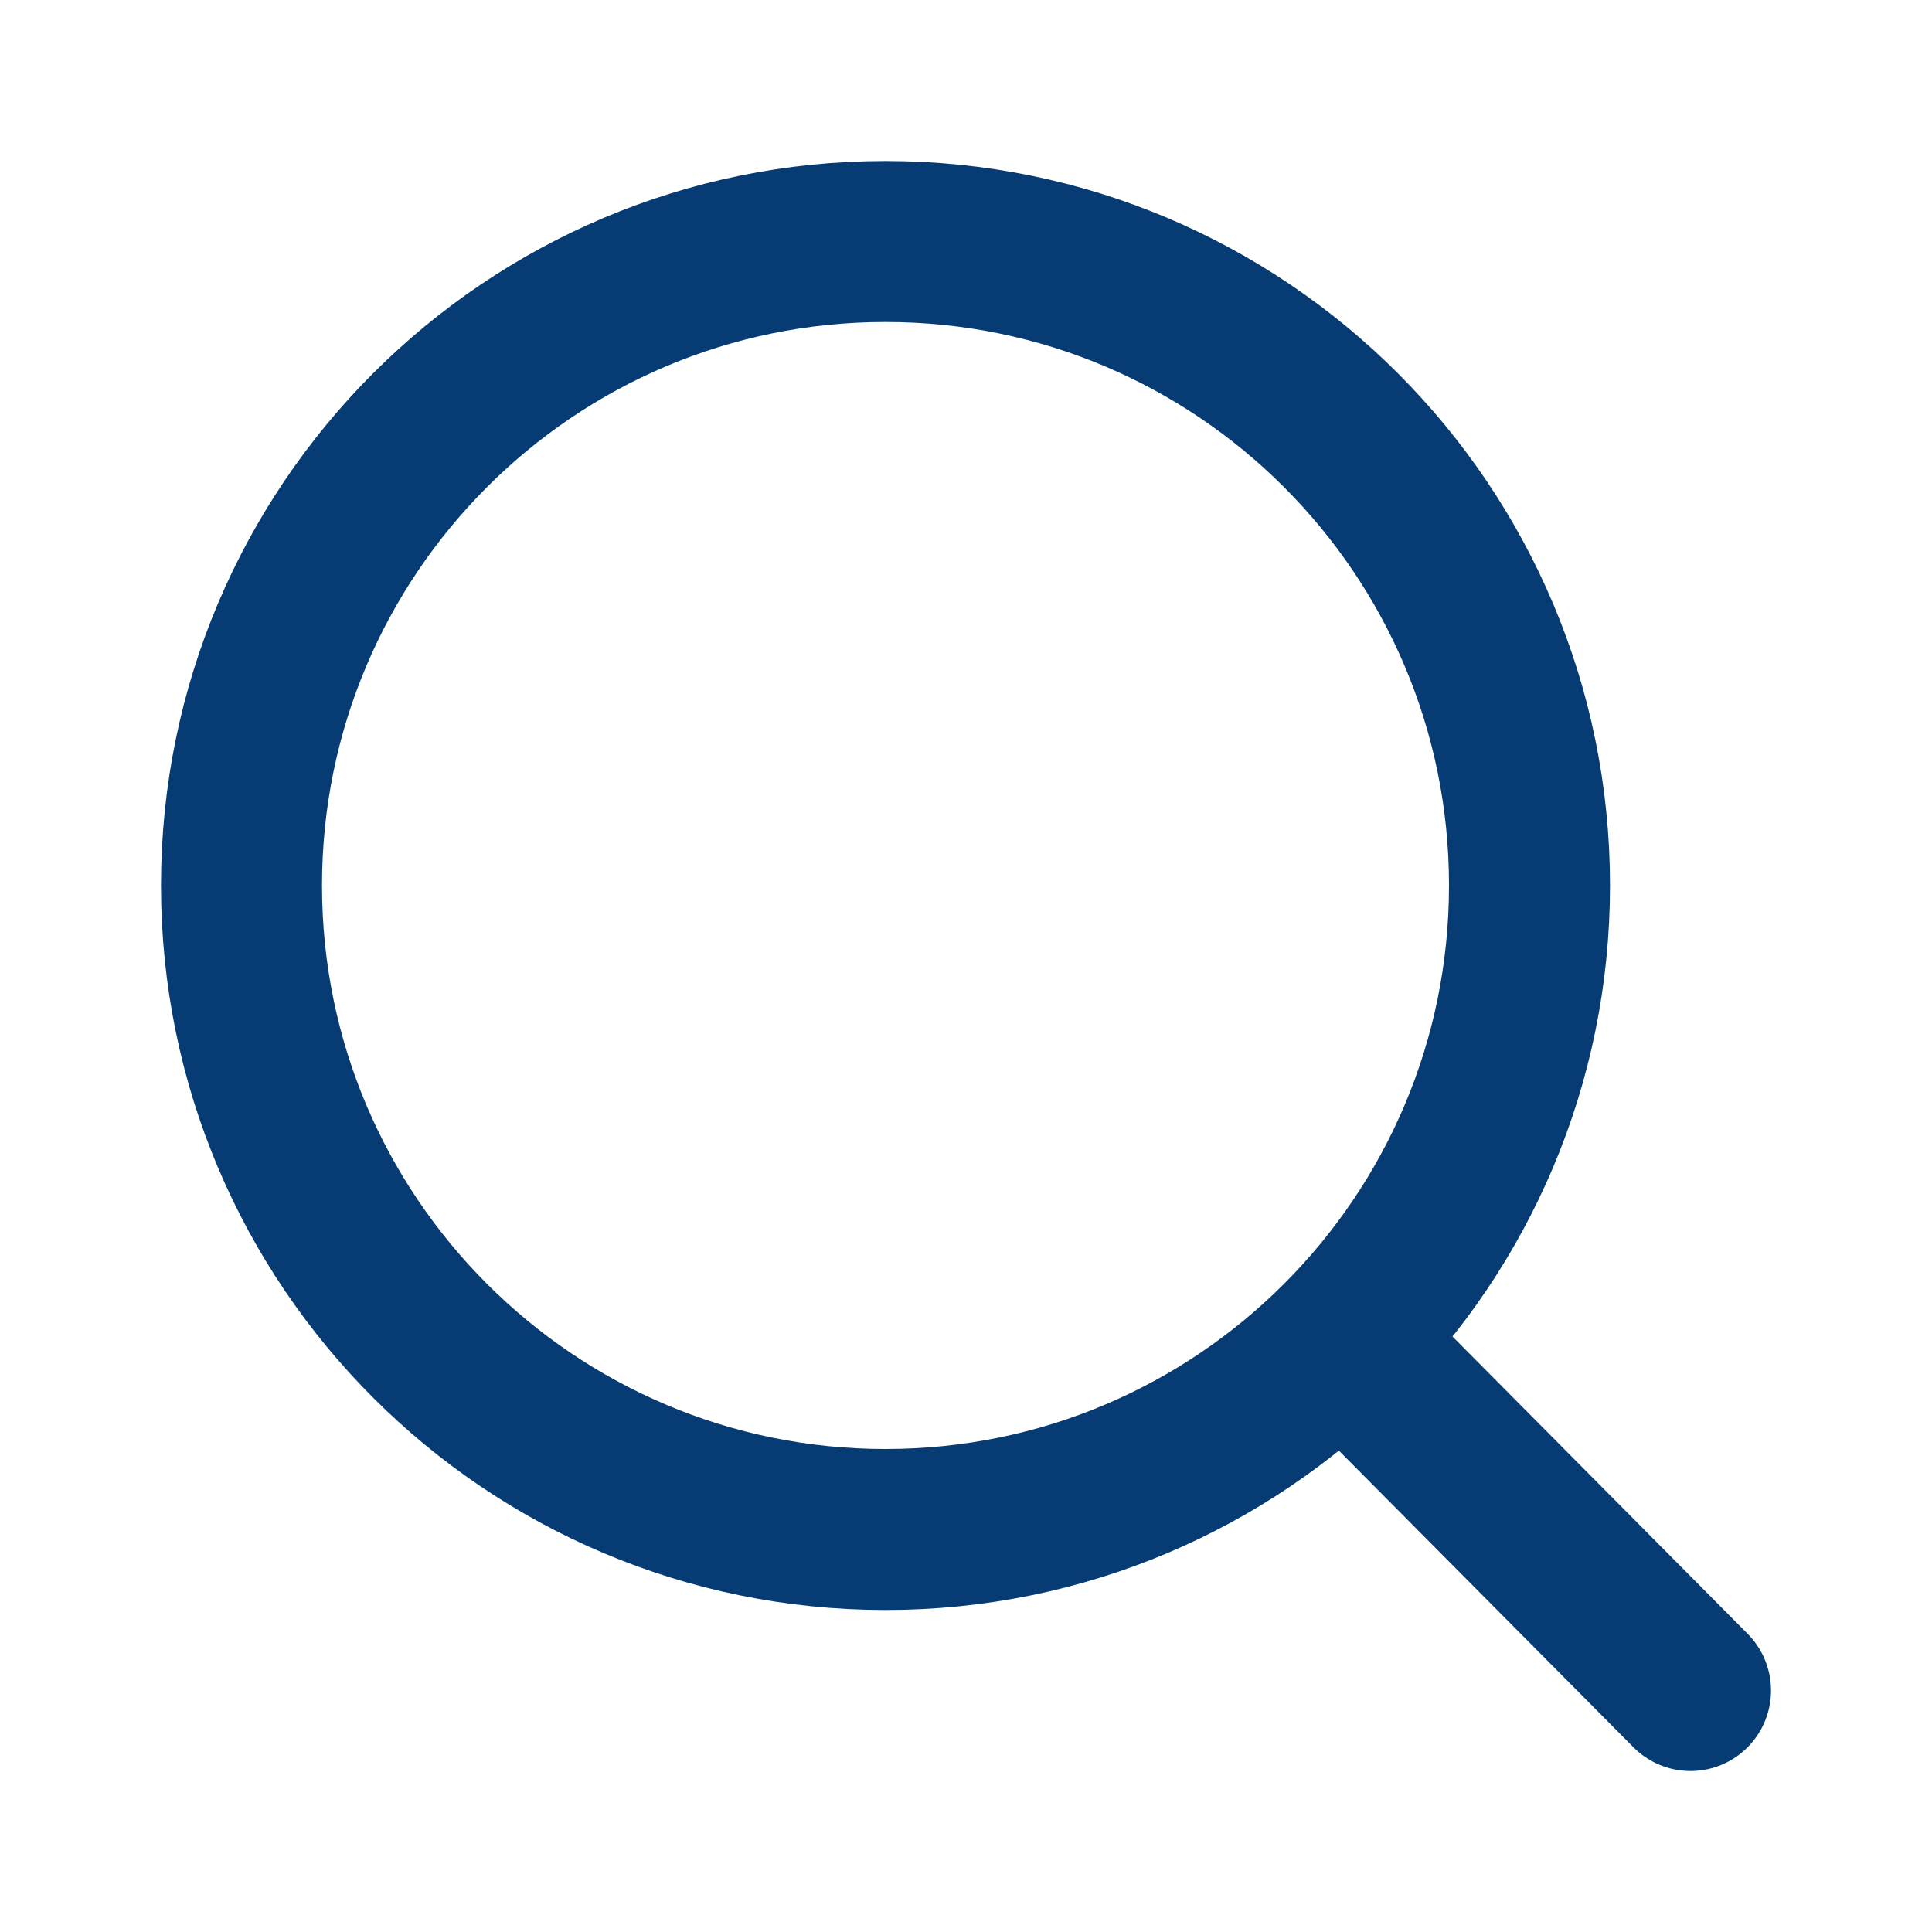
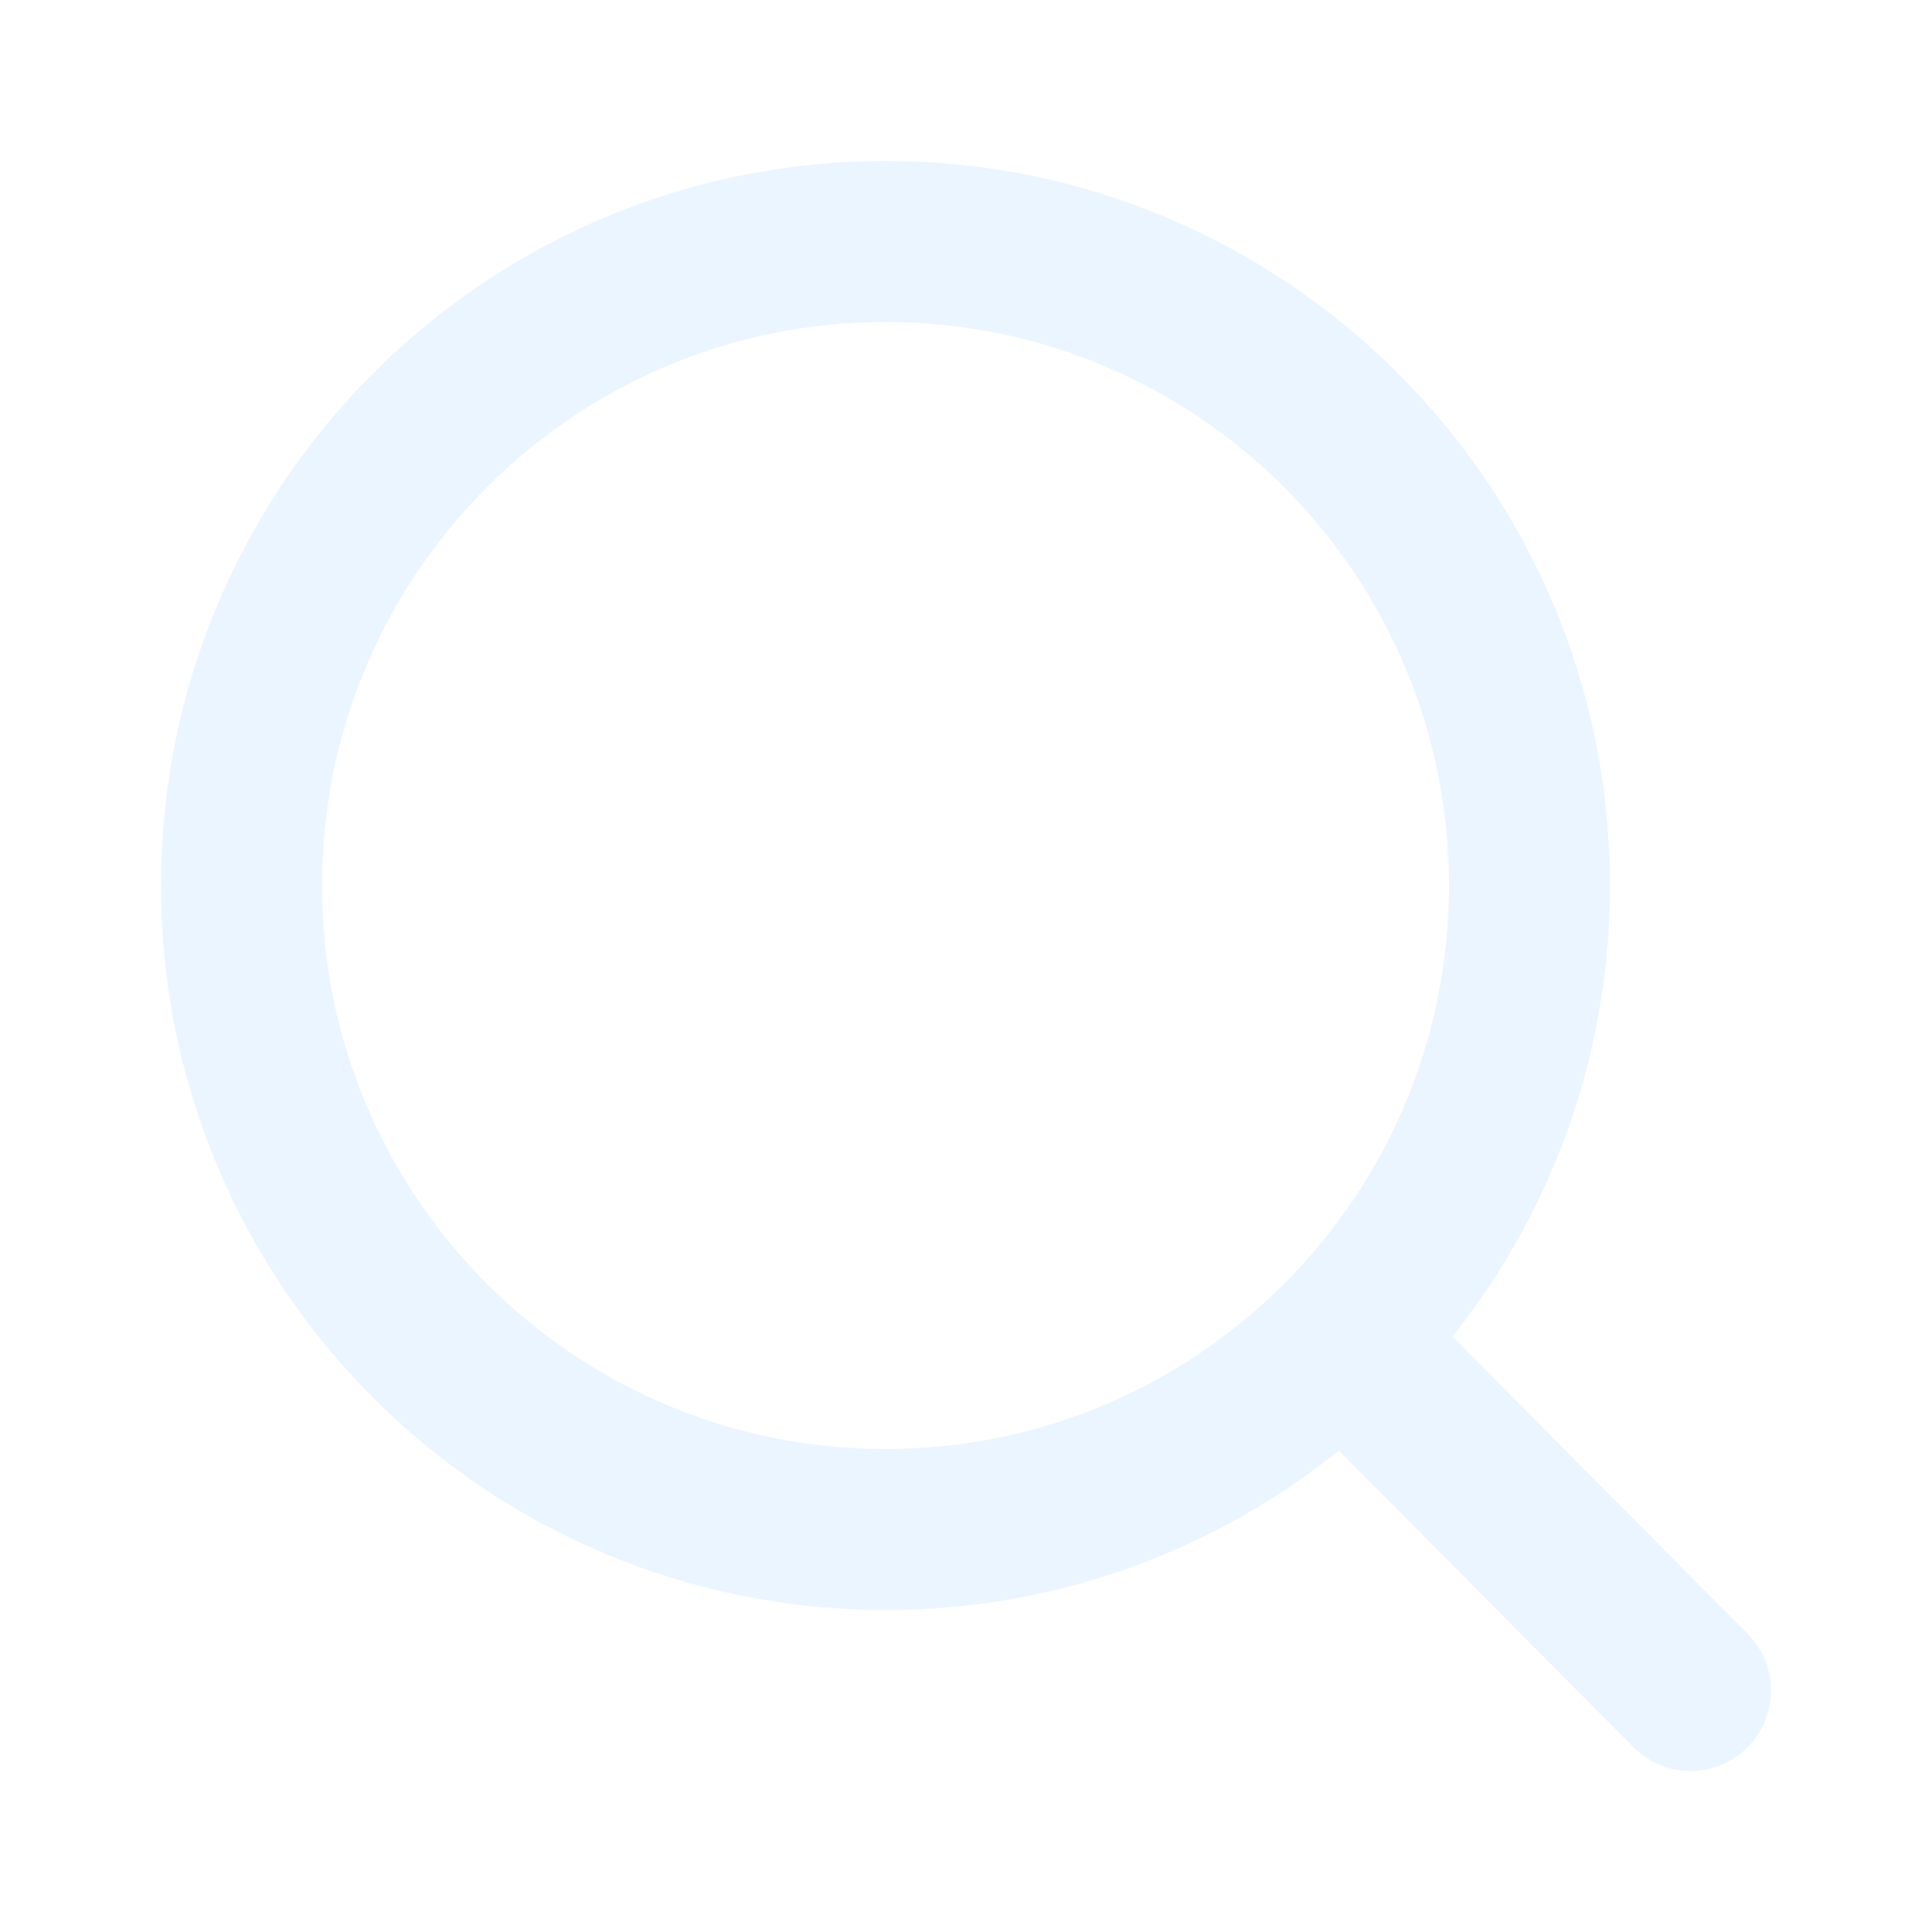
<svg xmlns="http://www.w3.org/2000/svg" width="64px" height="64px" viewBox="0 0 24 24" fill="none">
  <g id="SVGRepo_bgCarrier" stroke-width="0" />
  <g id="SVGRepo_tracerCarrier" stroke-linecap="round" stroke-linejoin="round" />
  <g id="SVGRepo_iconCarrier">
-     <path d="M16.672 16.641L21 21M19 11C19 15.418 15.418 19 11 19C6.582 19 3 15.418 3 11C3 6.582 6.582 3 11 3C15.418 3 19 6.582 19 11Z" stroke="#063C73" stroke-width="2" stroke-linecap="round" stroke-linejoin="round" />
+     <path d="M16.672 16.641L21 21M19 11C19 15.418 15.418 19 11 19C6.582 19 3 15.418 3 11C3 6.582 6.582 3 11 3C15.418 3 19 6.582 19 11Z" stroke="#EBF5FF" stroke-width="2" stroke-linecap="round" stroke-linejoin="round" />
  </g>
</svg>
